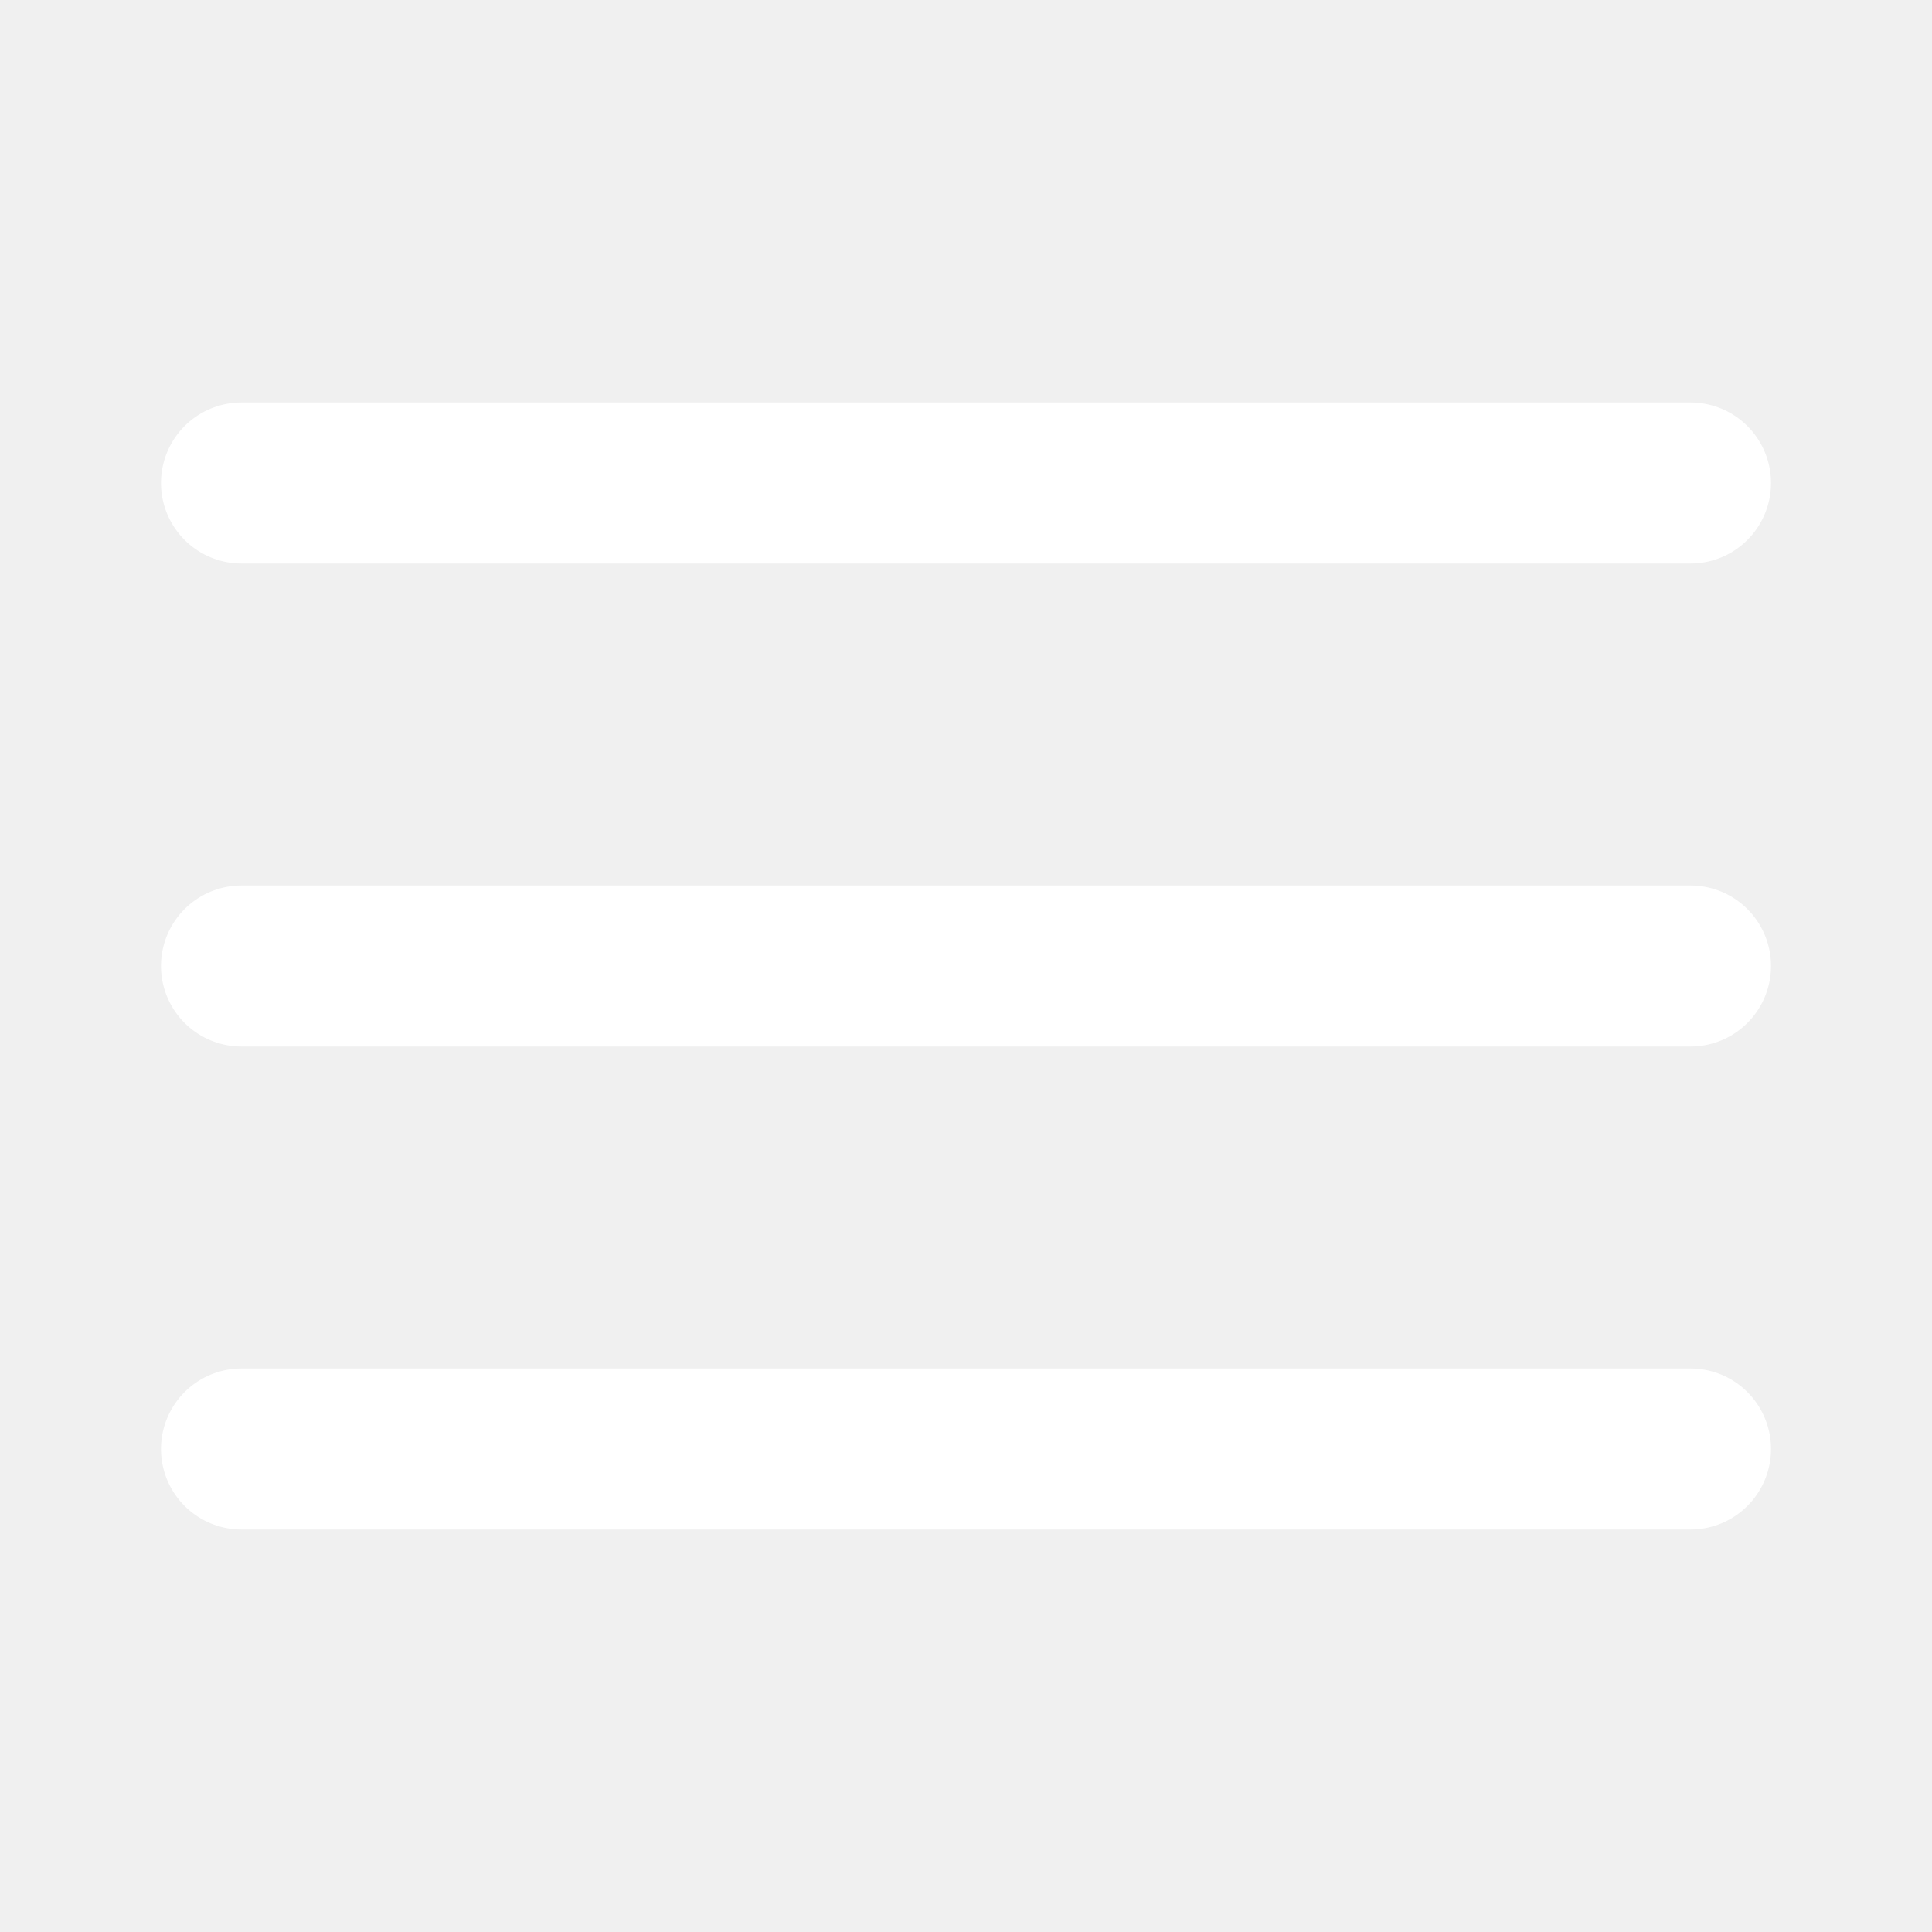
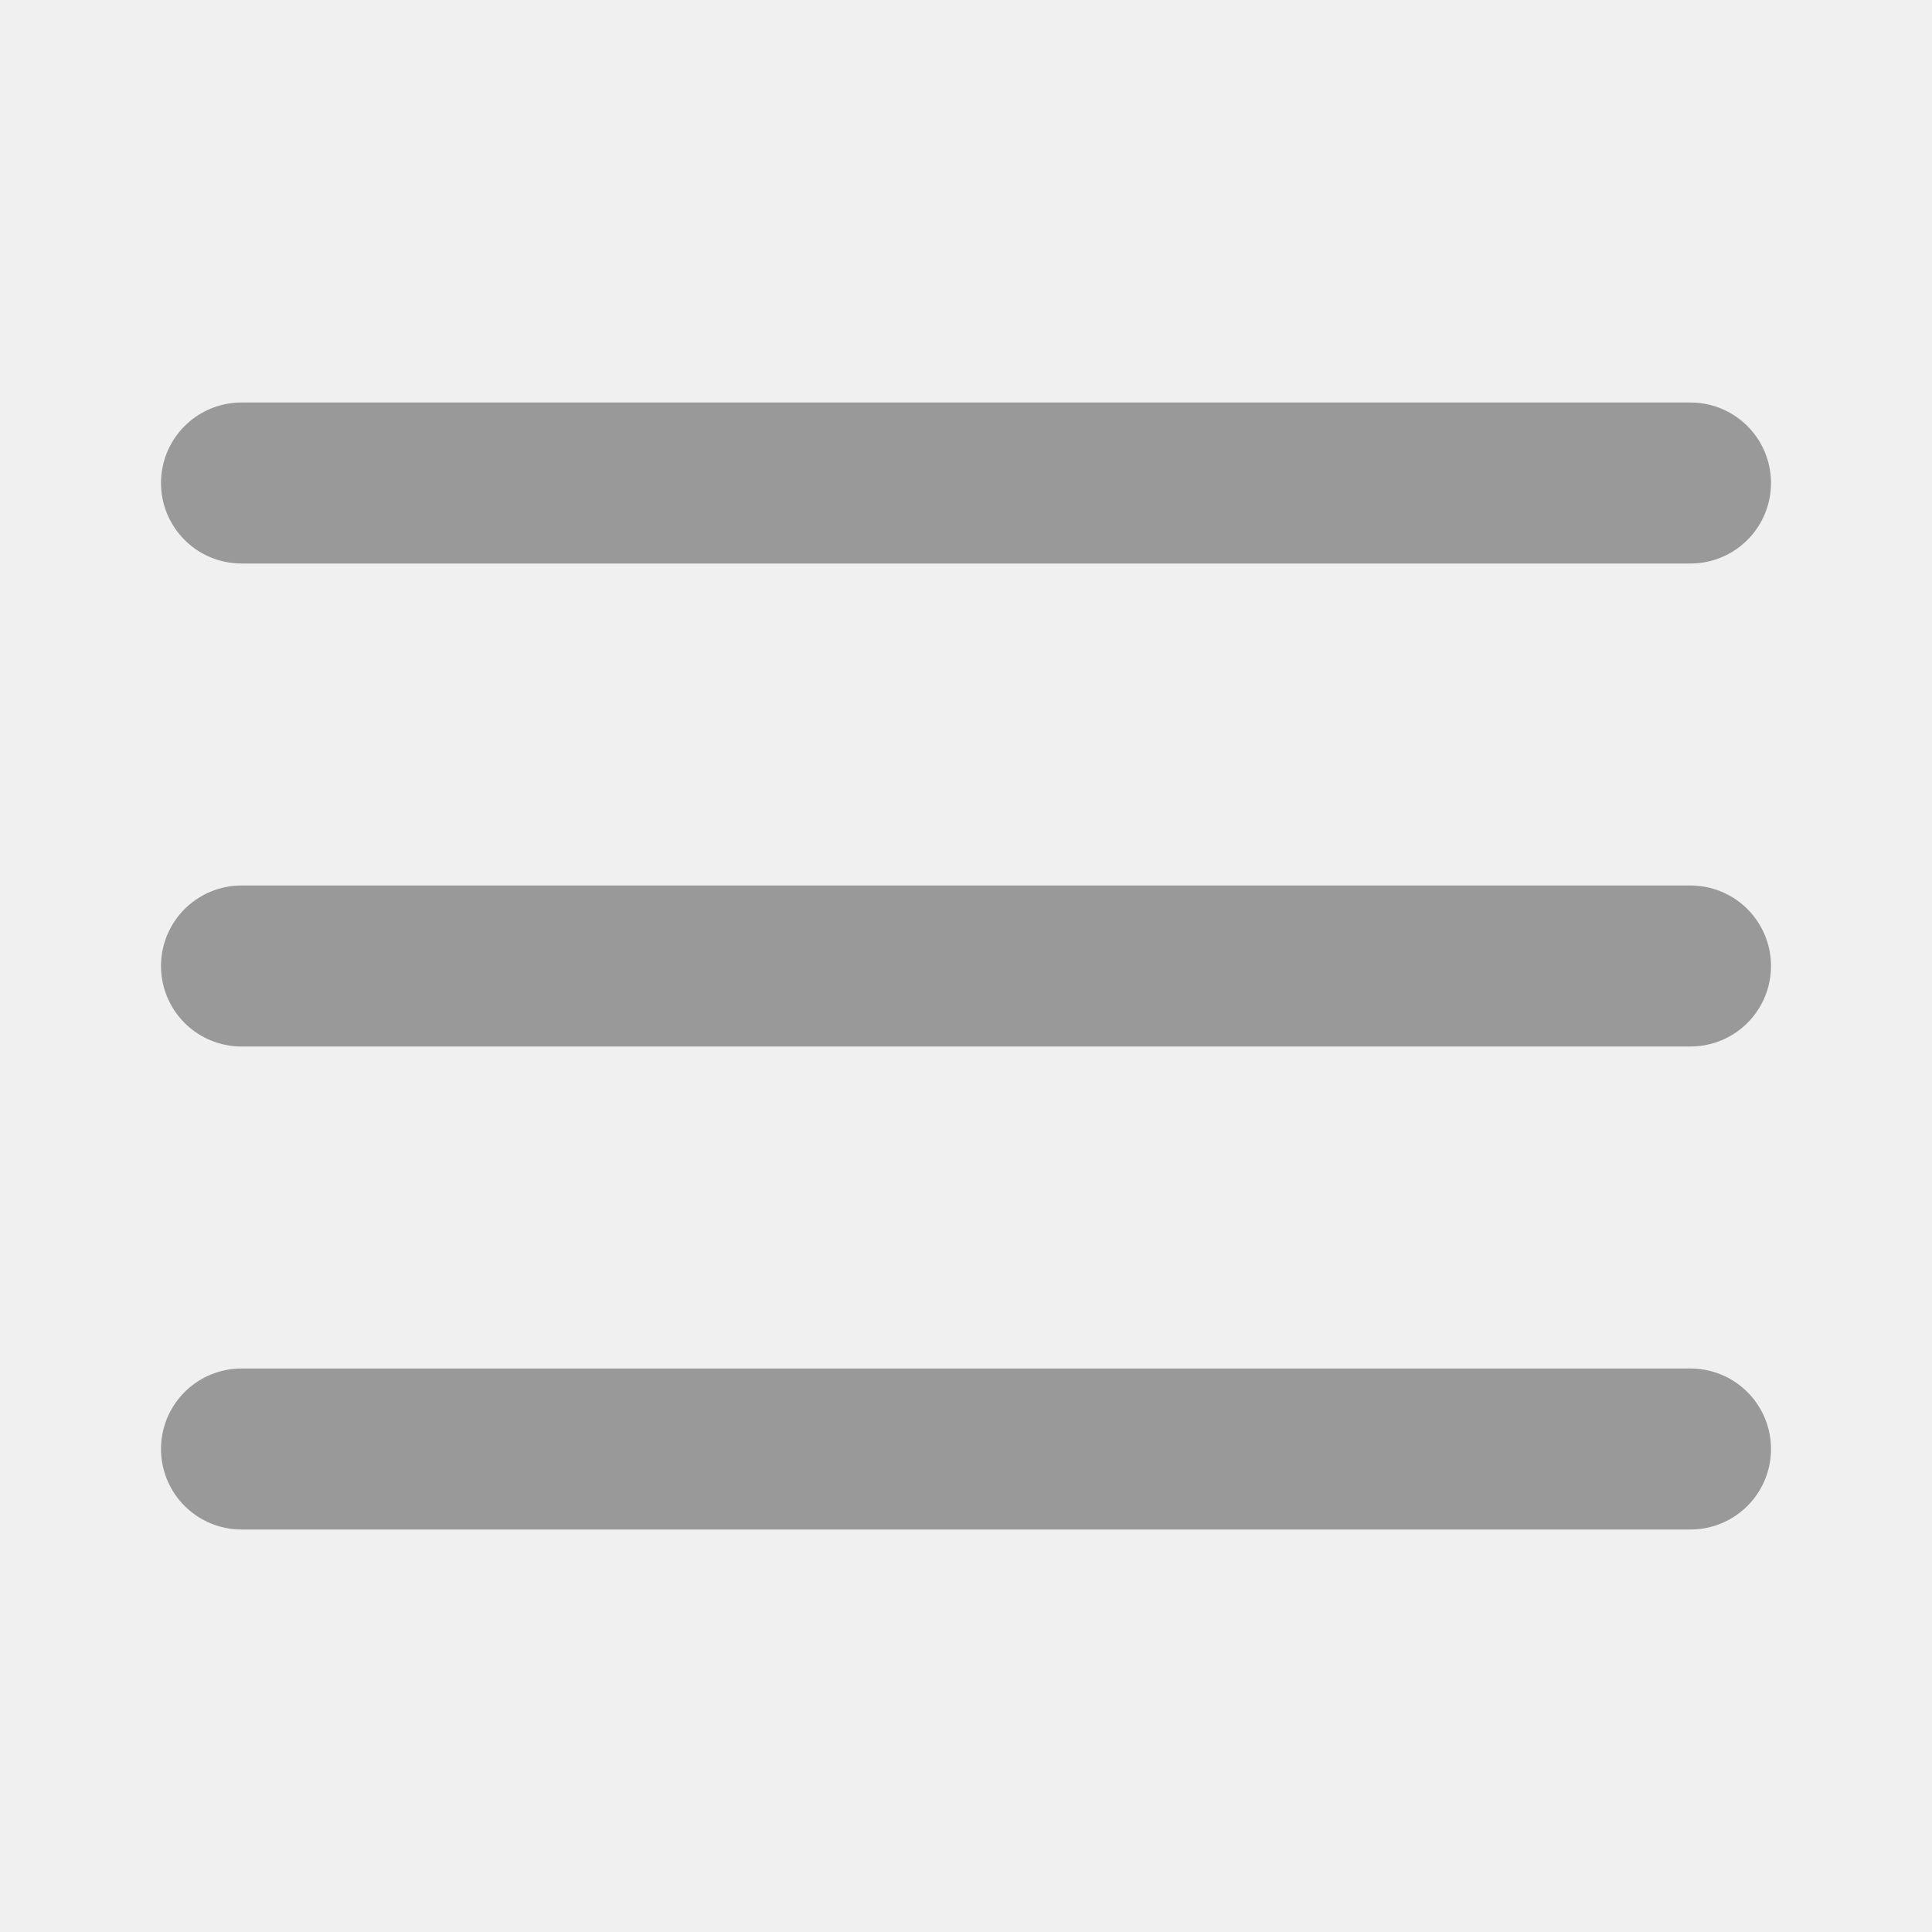
- <svg xmlns="http://www.w3.org/2000/svg" width="24" height="24" viewBox="0 0 24 24" fill="none" stroke="white" stroke-width="2" stroke-linecap="round" stroke-linejoin="round" class="feather feather-menu">
+ <svg xmlns="http://www.w3.org/2000/svg" width="24" height="24" viewBox="0 0 24 24" fill="none" stroke="#999" stroke-width="2" stroke-linecap="round" stroke-linejoin="round" class="feather feather-menu">
  <line x1="3" y1="12" x2="21" y2="12" />
  <line x1="3" y1="6" x2="21" y2="6" />
  <line x1="3" y1="18" x2="21" y2="18" />
</svg>
